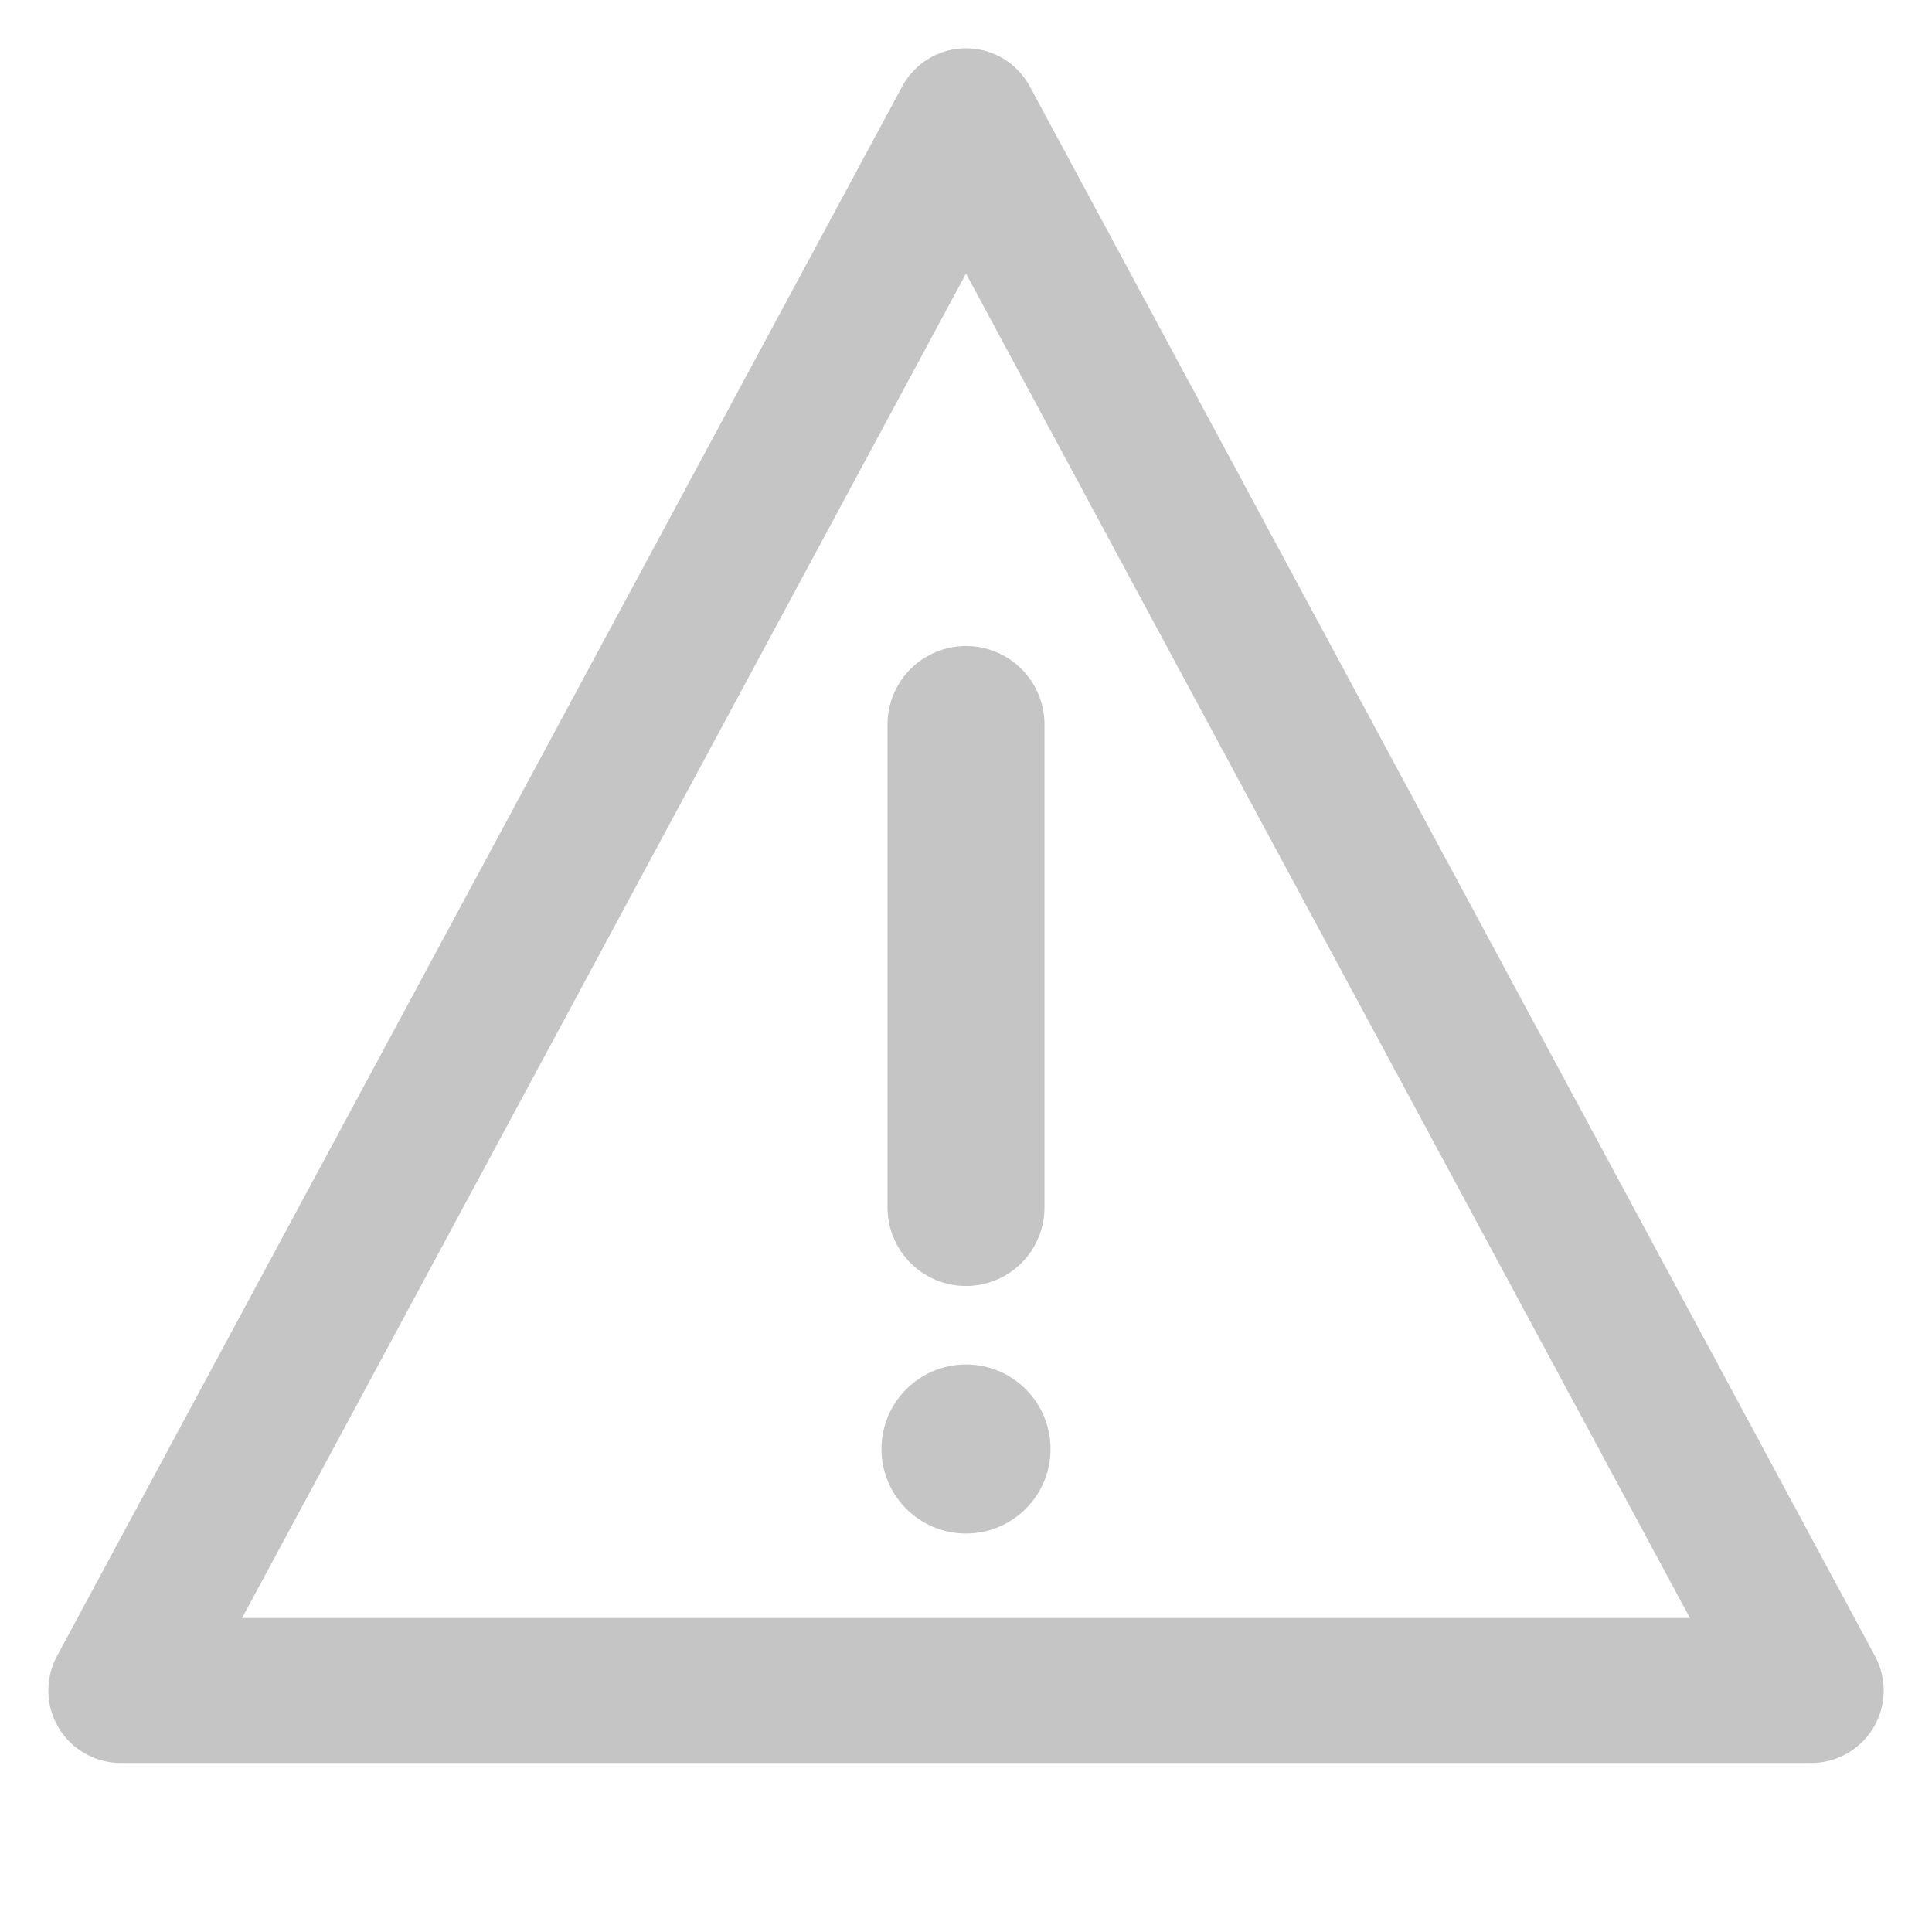
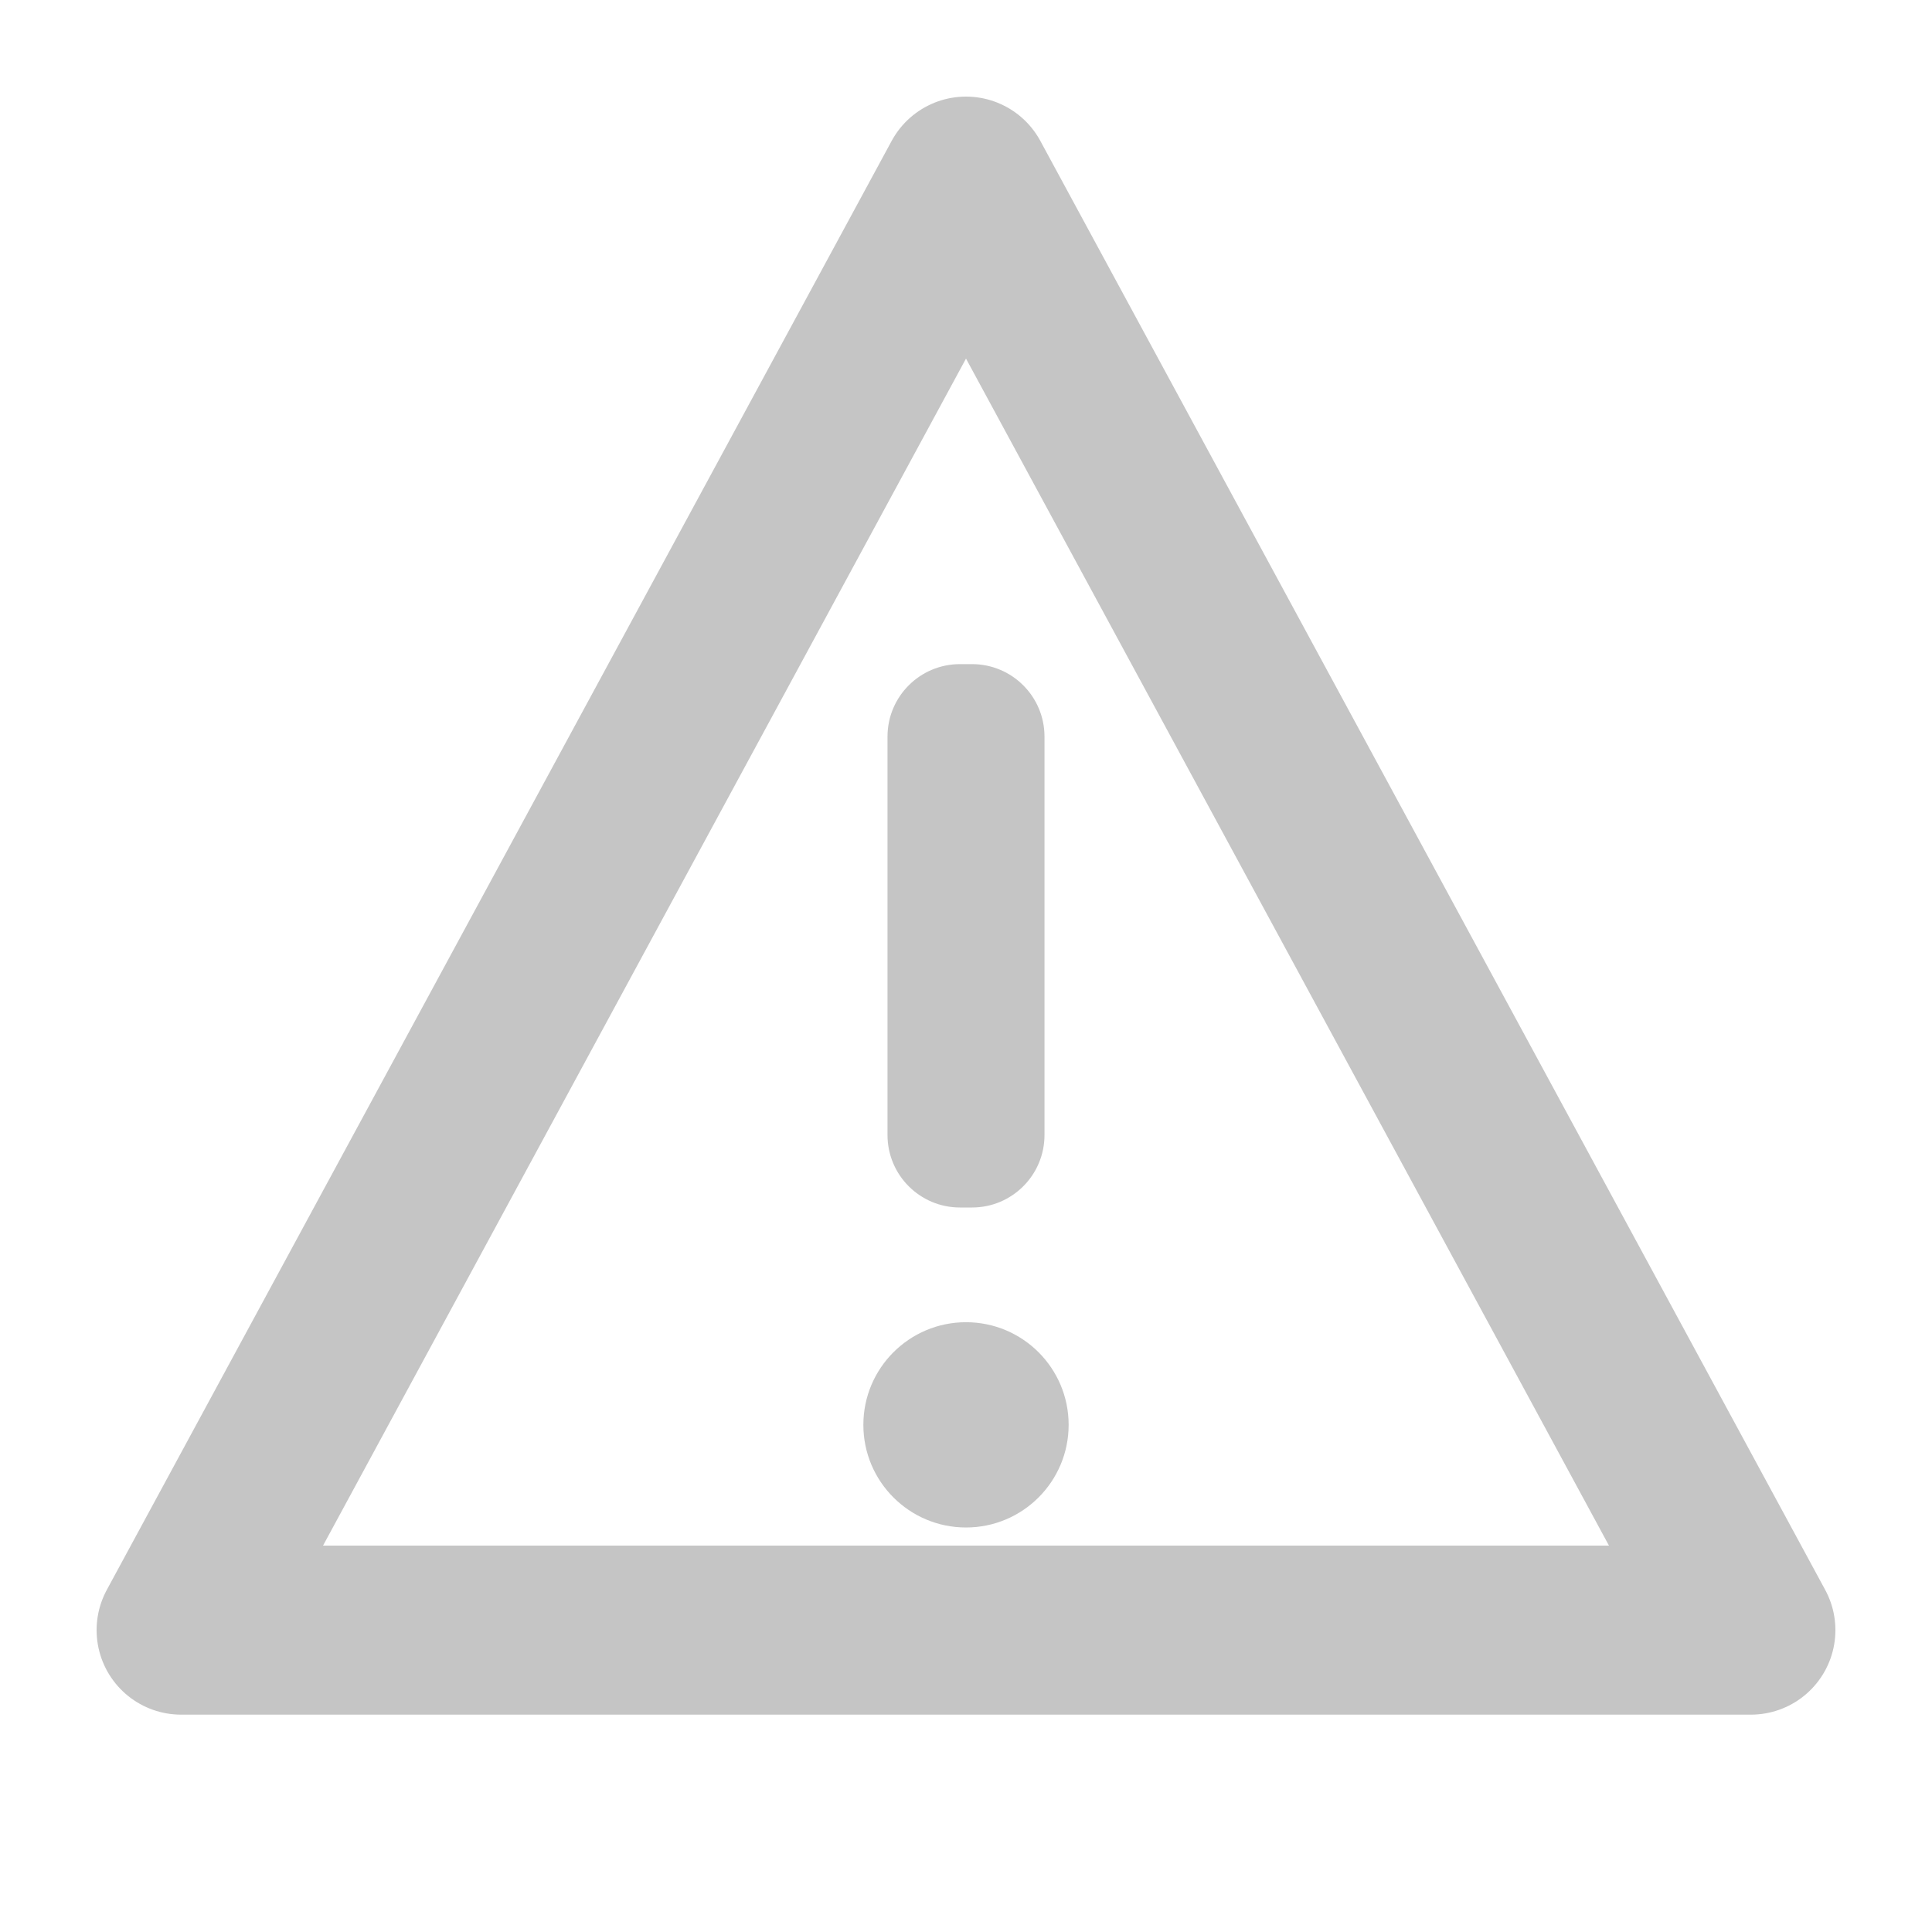
<svg xmlns="http://www.w3.org/2000/svg" viewBox="0 0 16 16" fill="none">
-   <path d="M8 1L1 14h14L8 1z" stroke="#c5c5c5" stroke-width="1.2" stroke-linejoin="round" fill="none" />
-   <line x1="8" y1="6" x2="8" y2="10" stroke="#c5c5c5" stroke-width="1.3" stroke-linecap="round" />
-   <circle cx="8" cy="12" r="0.7" fill="#c5c5c5" />
+   <path d="M8 1.5L1.5 13.5h13L8 1.5z" stroke="#c5c5c5" stroke-width="1.4" stroke-linejoin="round" fill="none" />
+   <rect x="7.35" y="5.5" width="1.3" height="4.5" rx="0.6" fill="#c5c5c5" />
+   <circle cx="8" cy="11.8" r="0.85" fill="#c5c5c5" />
</svg>
